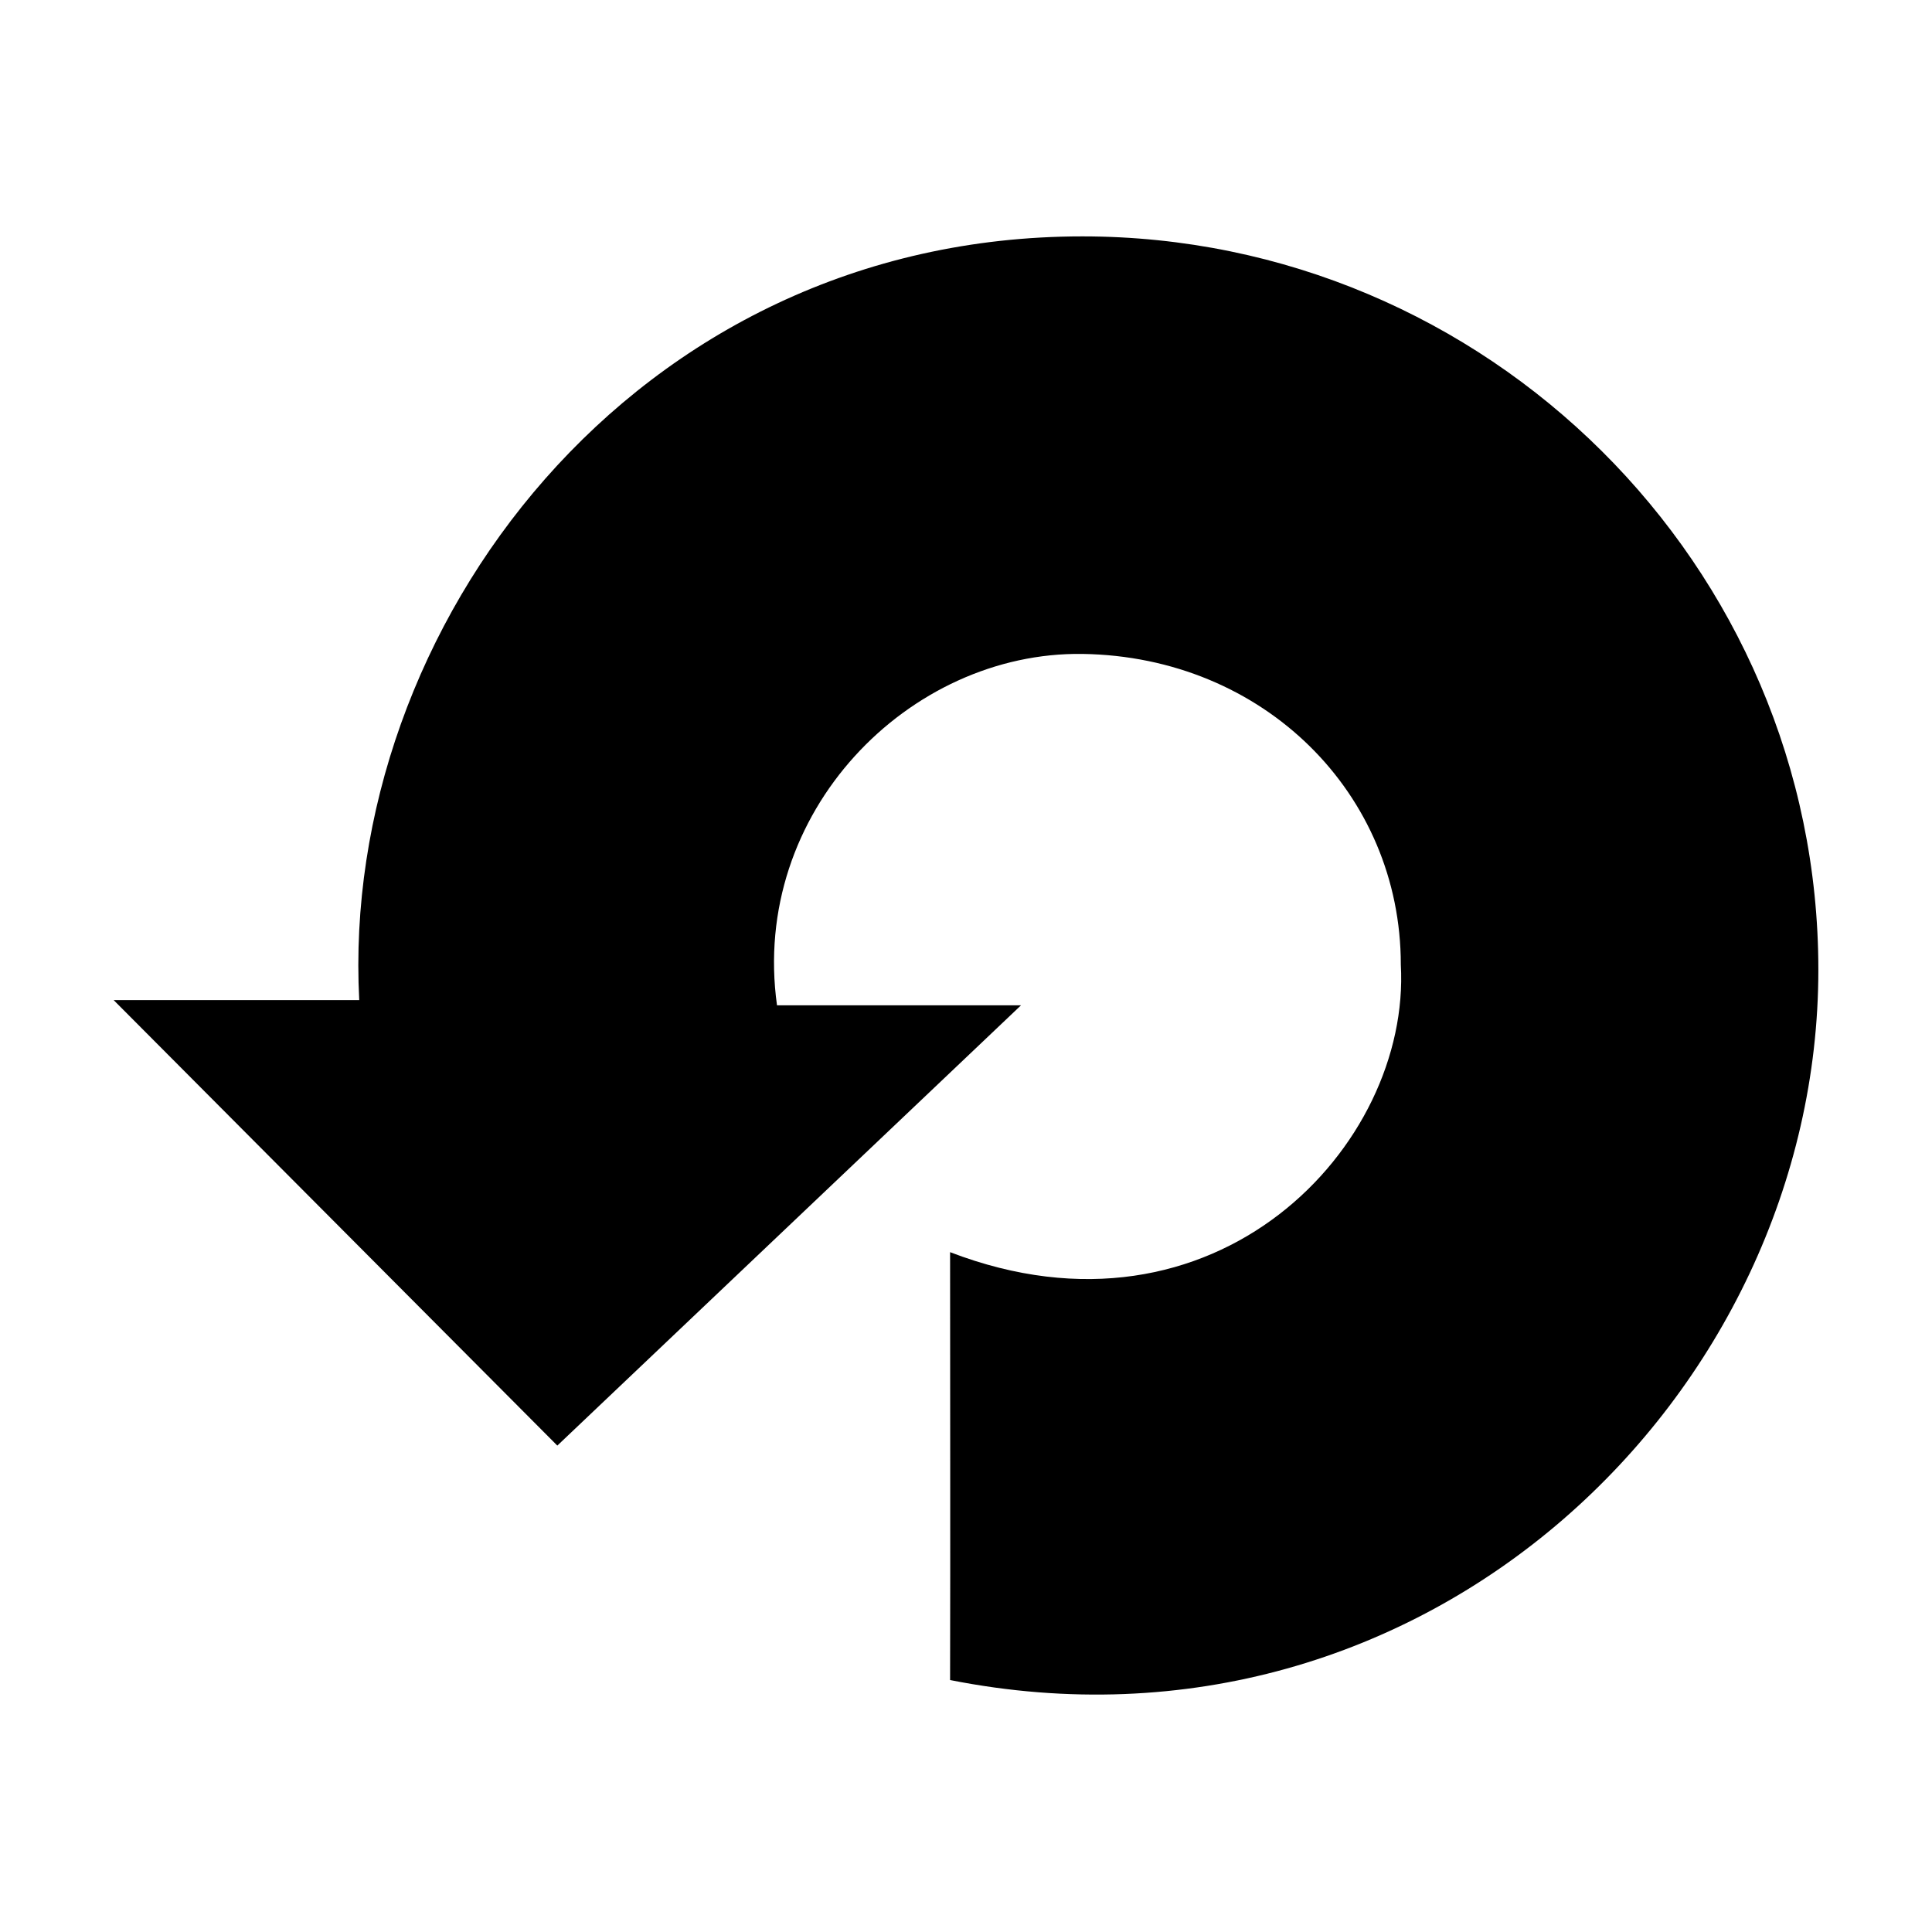
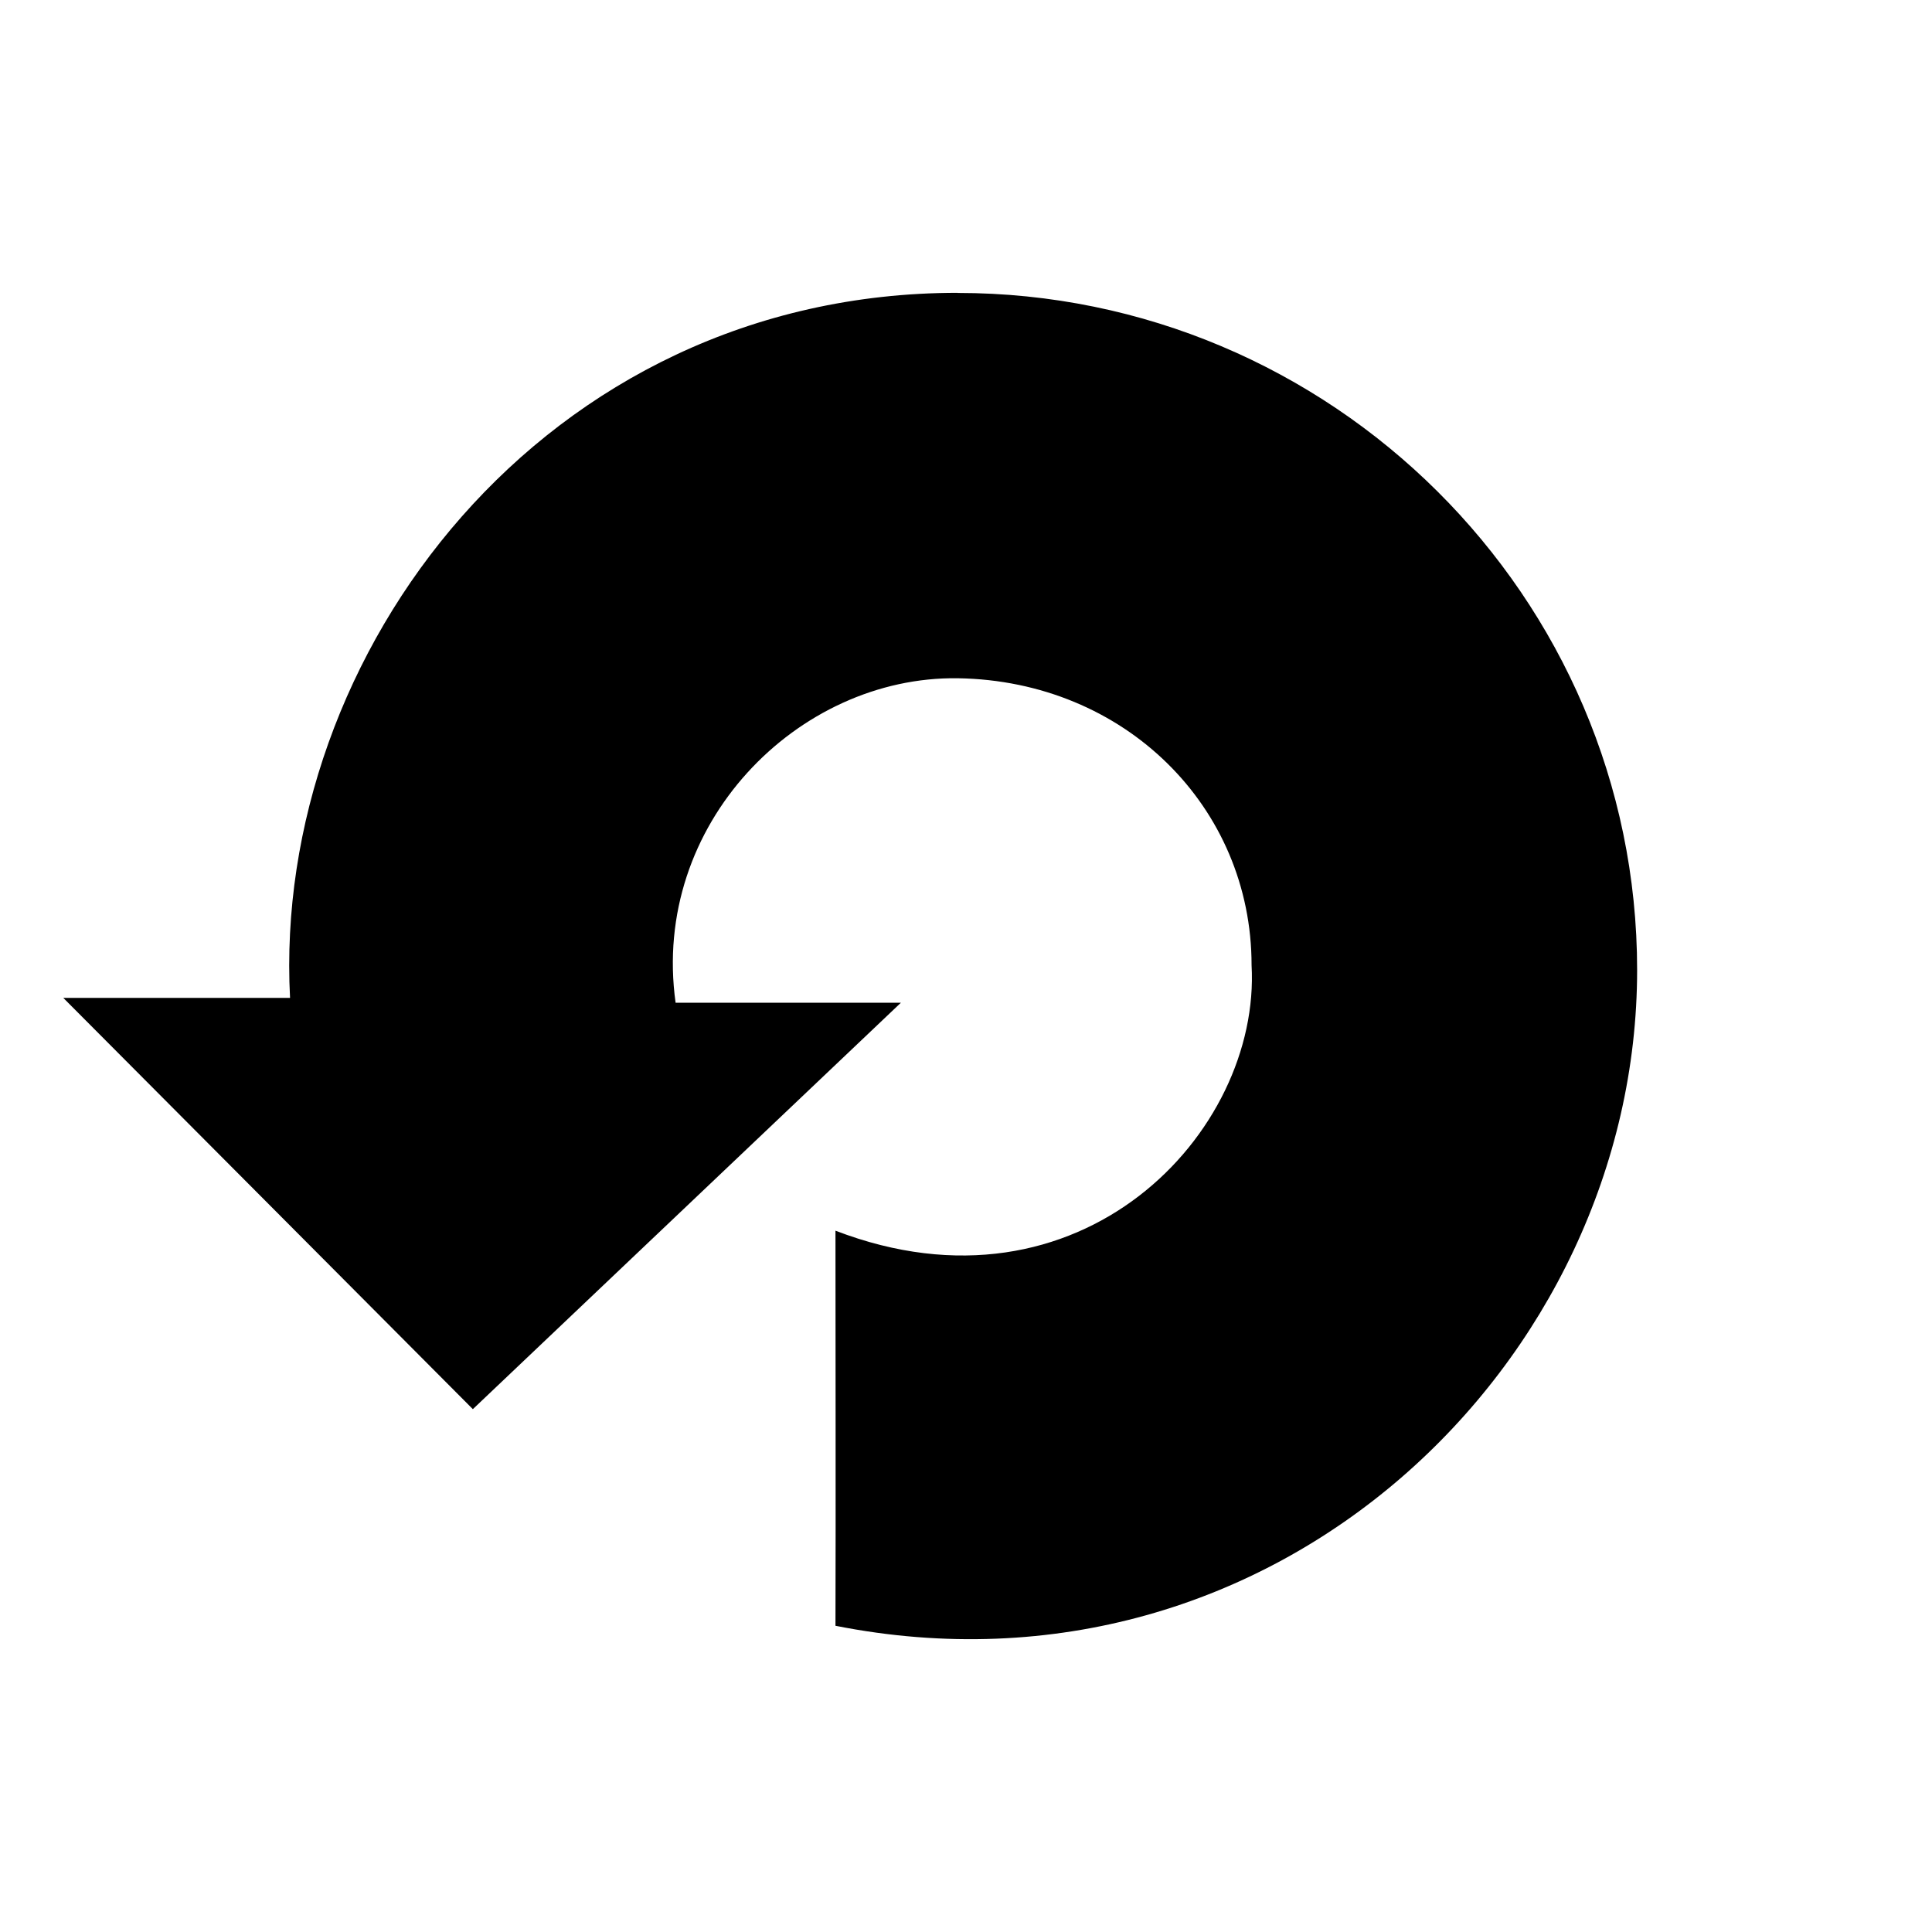
- <svg xmlns="http://www.w3.org/2000/svg" height="17" width="17">
-   <path d="M9.525 2.08c-3.95 0-6.535 3.447-6.364 6.72H1l3.904 3.92 4.08-3.874H6.837C6.6 7.146 8 5.732 9.526 5.754c1.595.024 2.8 1.23 2.8 2.734.09 1.594-1.63 3.428-3.966 2.53 0 1.23.003 2.545 0 3.765 4.19.83 7.64-2.51 7.64-6.25C16 4.97 13.08 2.08 9.525 2.08z" />
+ <svg xmlns="http://www.w3.org/2000/svg" width="16" height="16" version="1.1" viewbox="0 0 16 16">
+   <path d="m7.932 2.425c-3.432 0-5.679 2.995-5.53 5.839h-1.878l3.392 3.406 3.545-3.366h-1.866c-0.206-1.477 1.011-2.706 2.337-2.687 1.386 0.021 2.433 1.069 2.433 2.376 0.078 1.385-1.416 2.979-3.446 2.199 0 1.069 0.003 2.212 0 3.272 3.641 0.721 6.639-2.181 6.639-5.431 0-3.096-2.537-5.607-5.627-5.607z" />
</svg>
